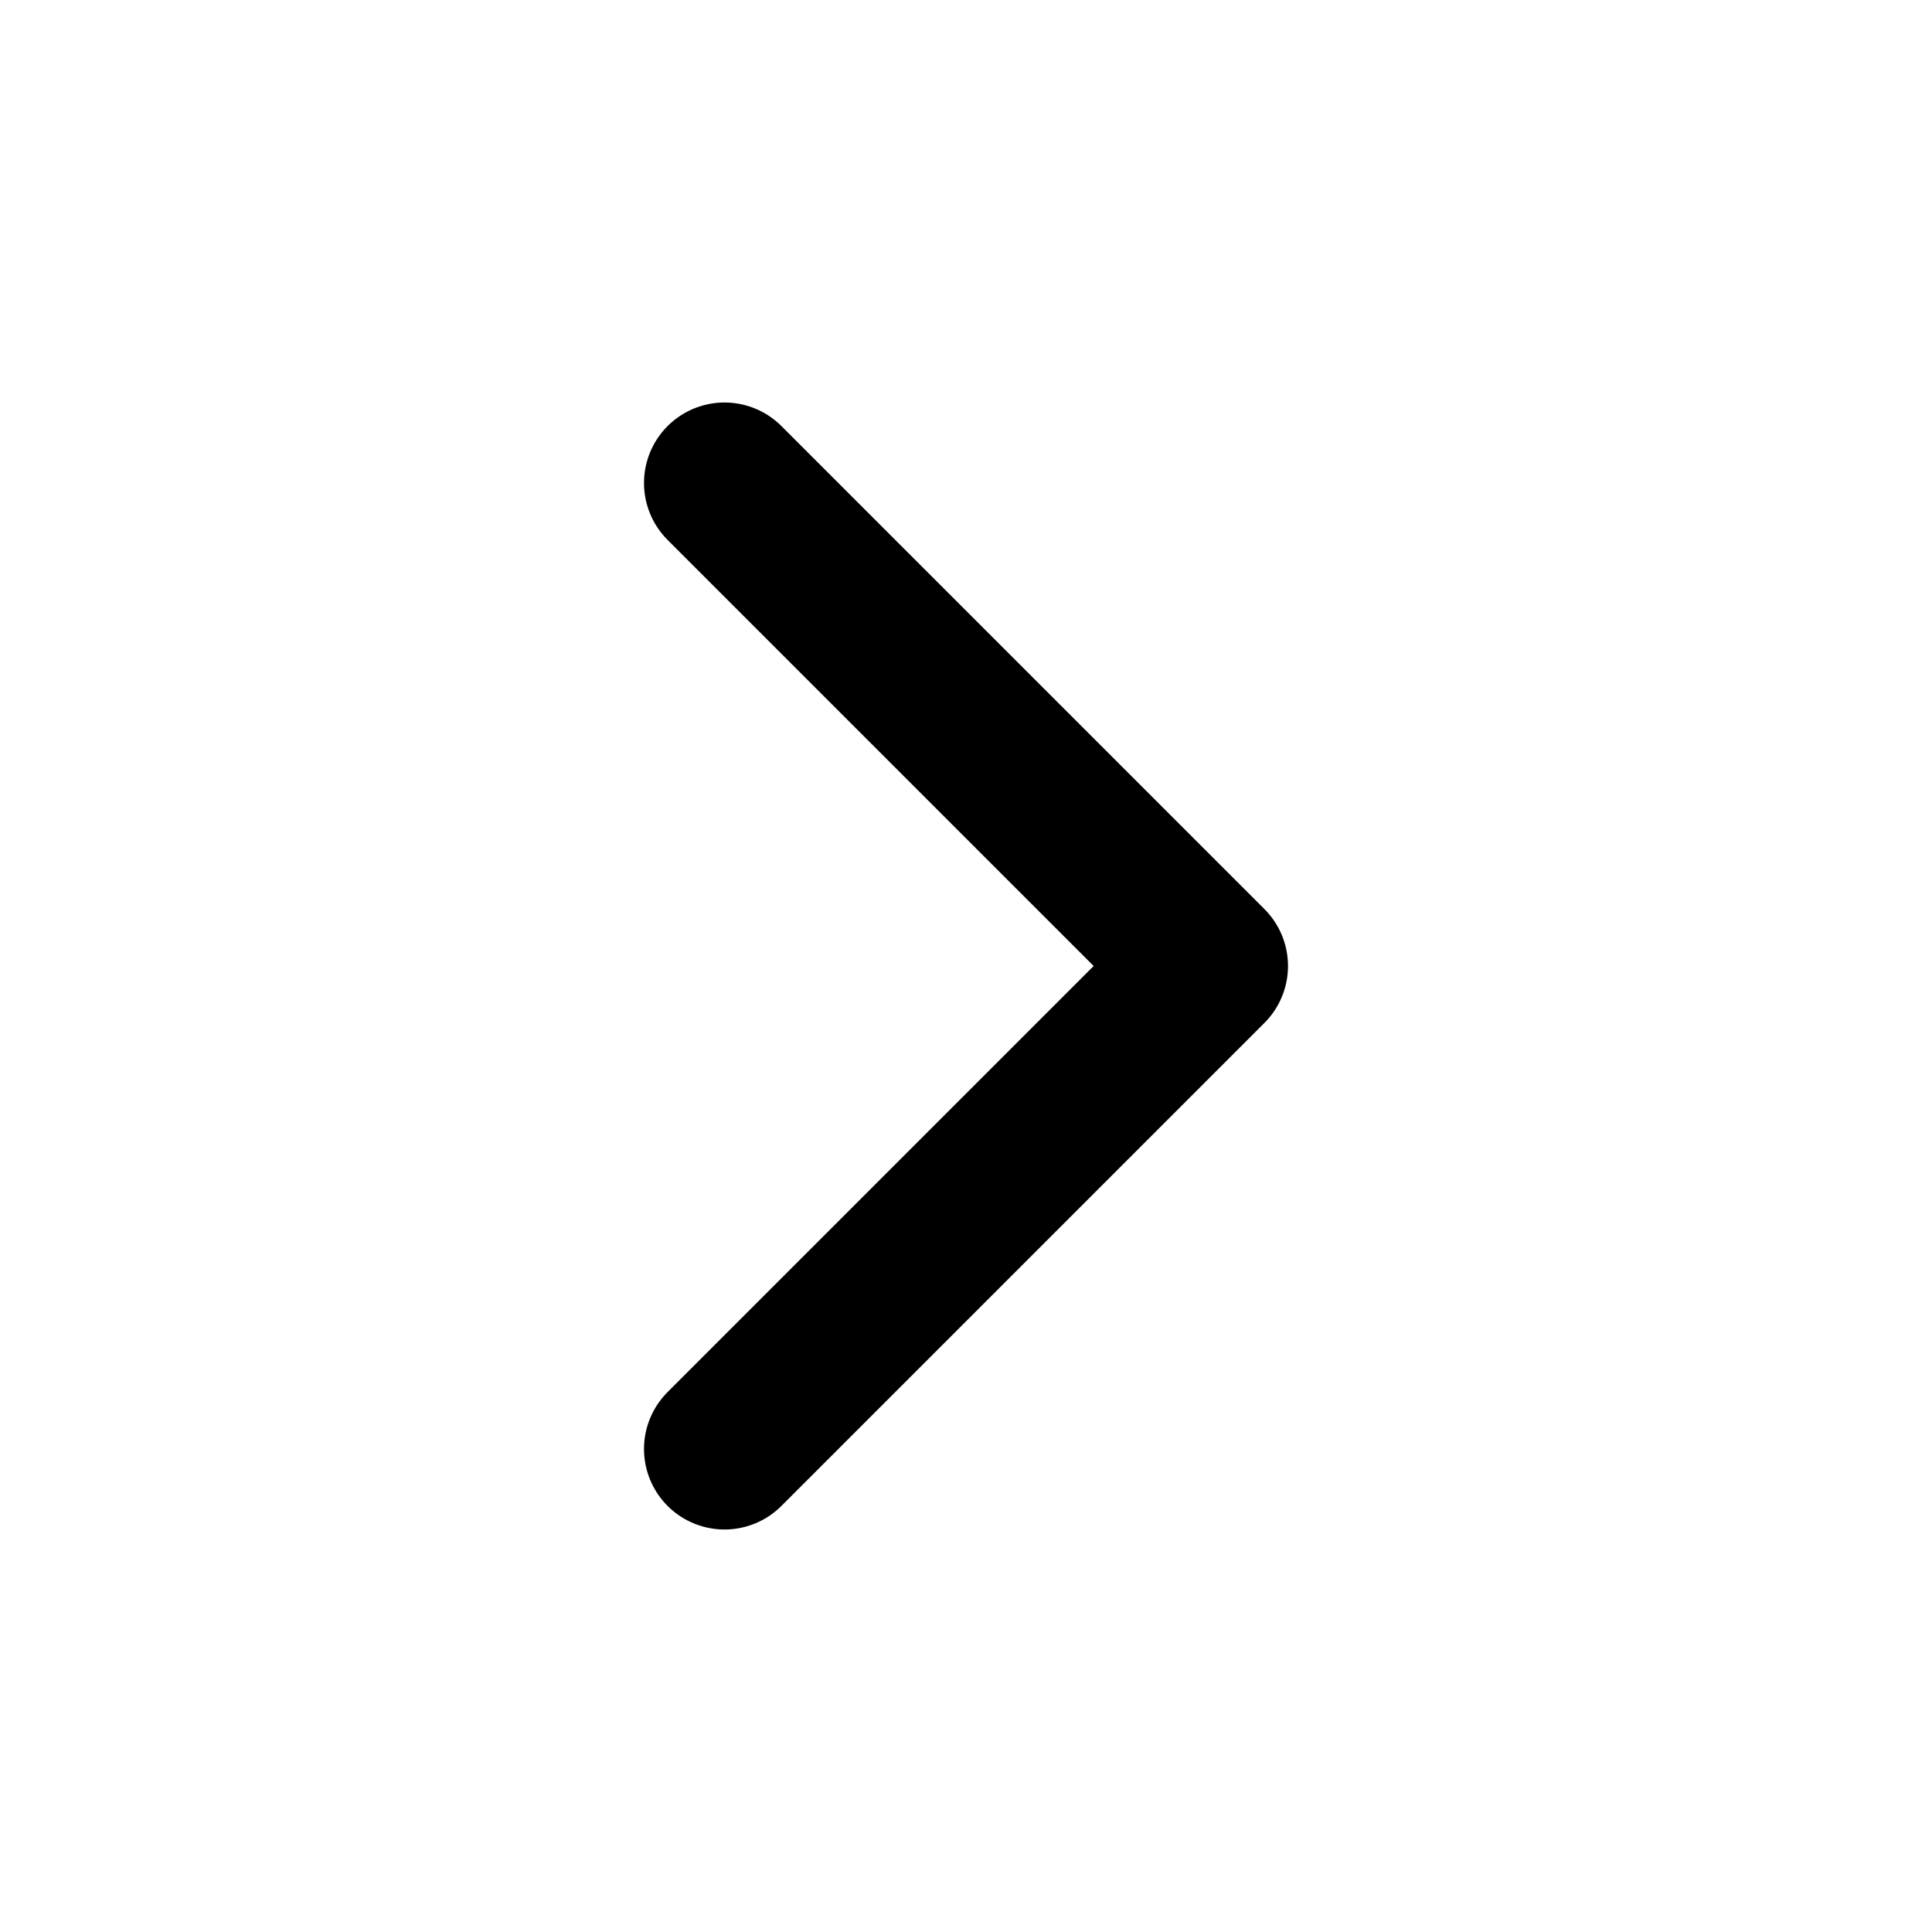
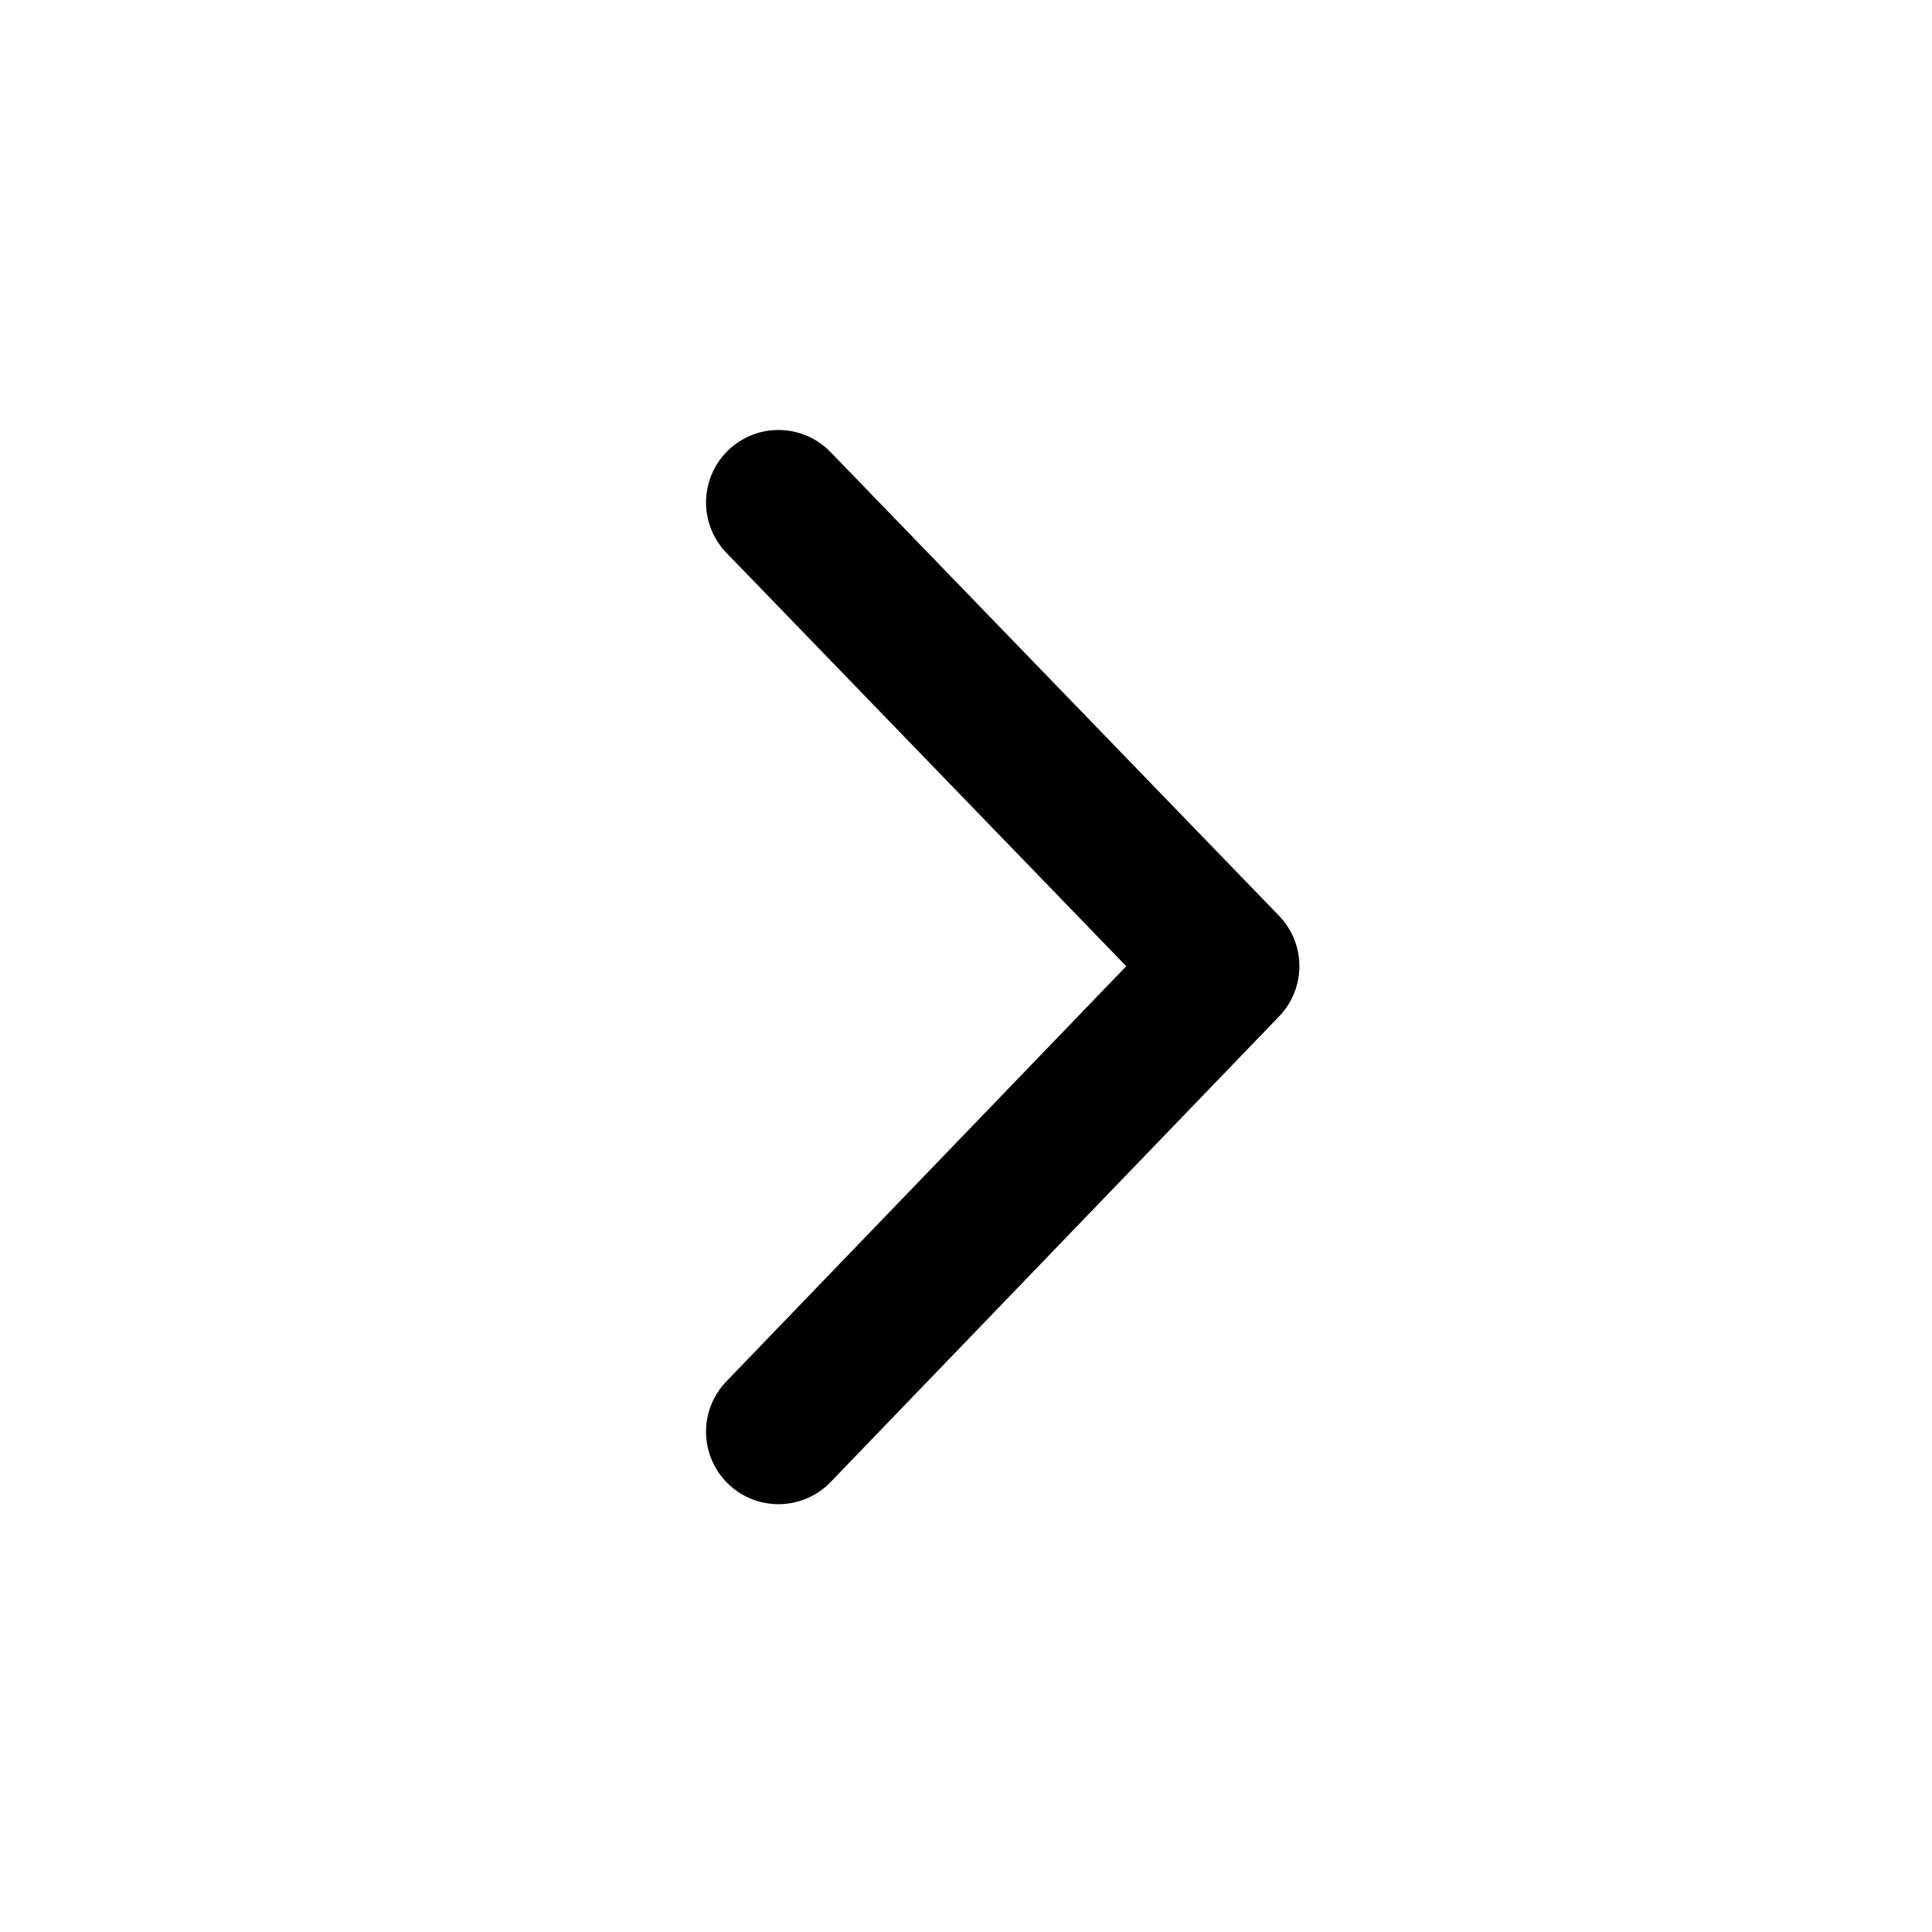
- <svg xmlns="http://www.w3.org/2000/svg" width="24" height="24" viewBox="0 0 24 24" fill="none" stroke="currentColor" stroke-width="2" stroke-linecap="round" stroke-linejoin="round" class="lucide lucide-chevron-right">
-   <path d="m9 18 6-6-6-6" />
+ <svg xmlns="http://www.w3.org/2000/svg" width="16" height="16" viewBox="0 0 16 16" fill="none">
+   <path d="M6.447 4.161L10.161 8.001L6.447 11.857" stroke="black" stroke-width="1.2" stroke-linecap="round" stroke-linejoin="round" />
</svg>
